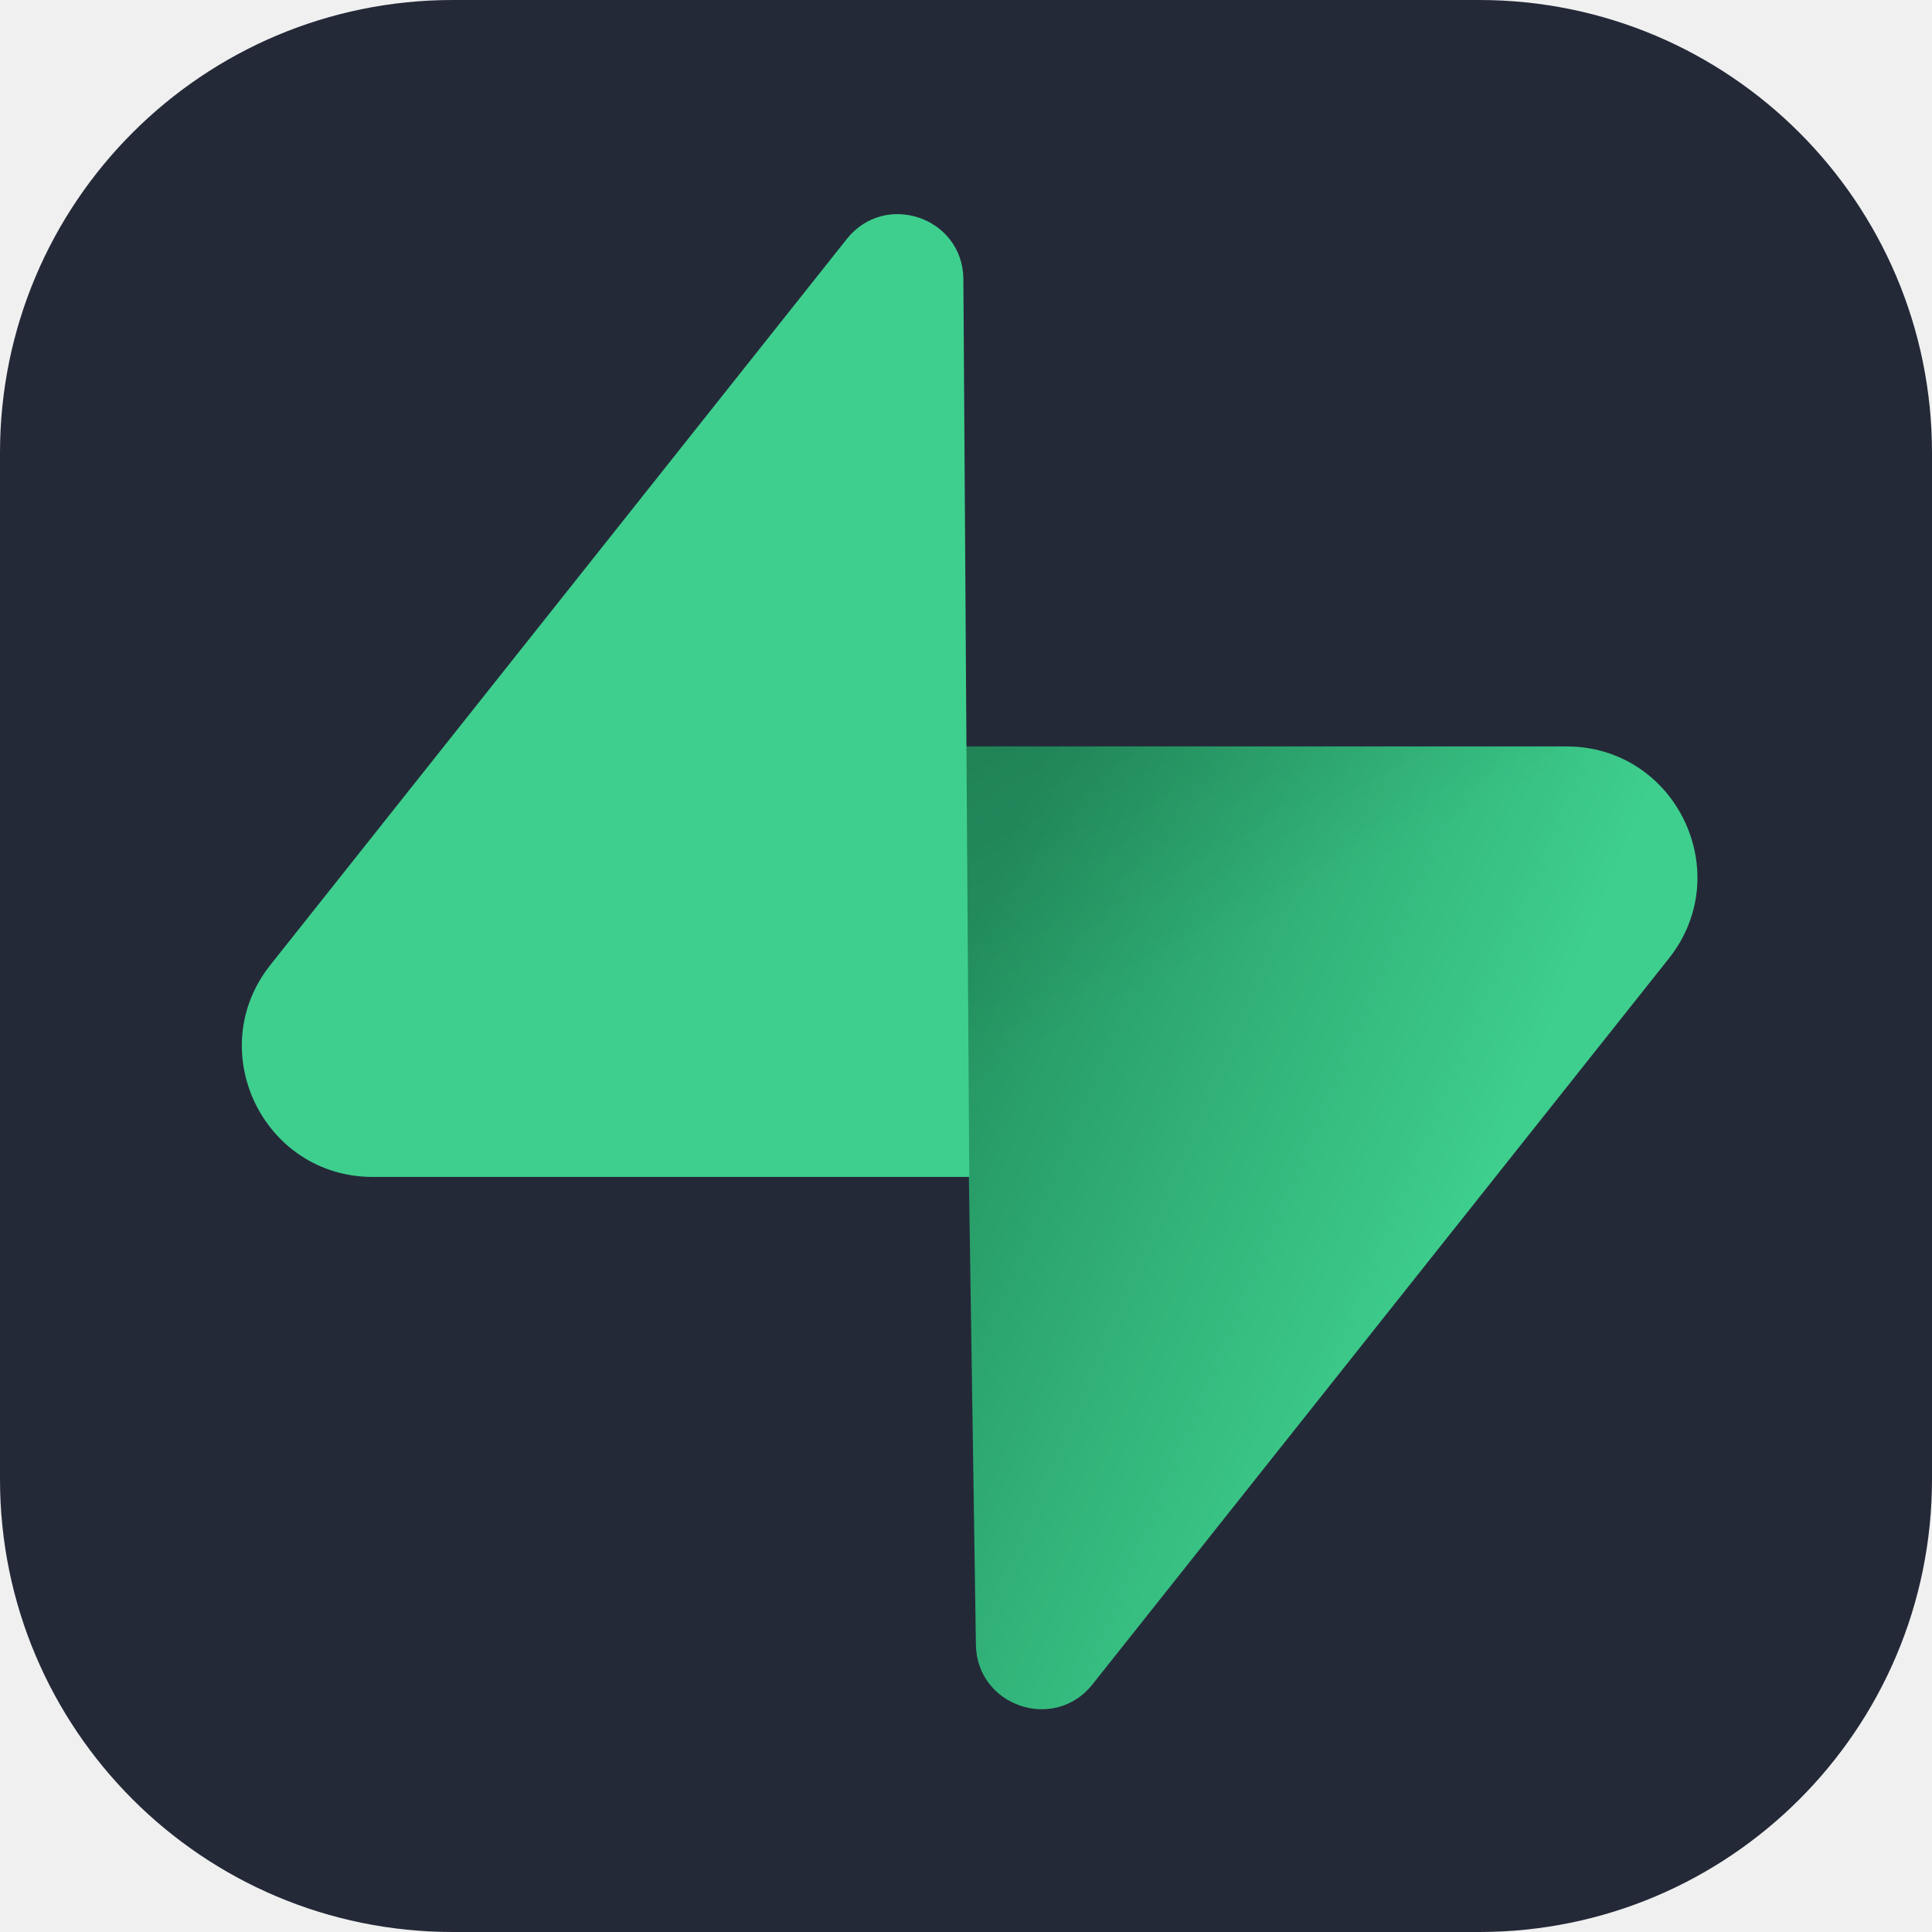
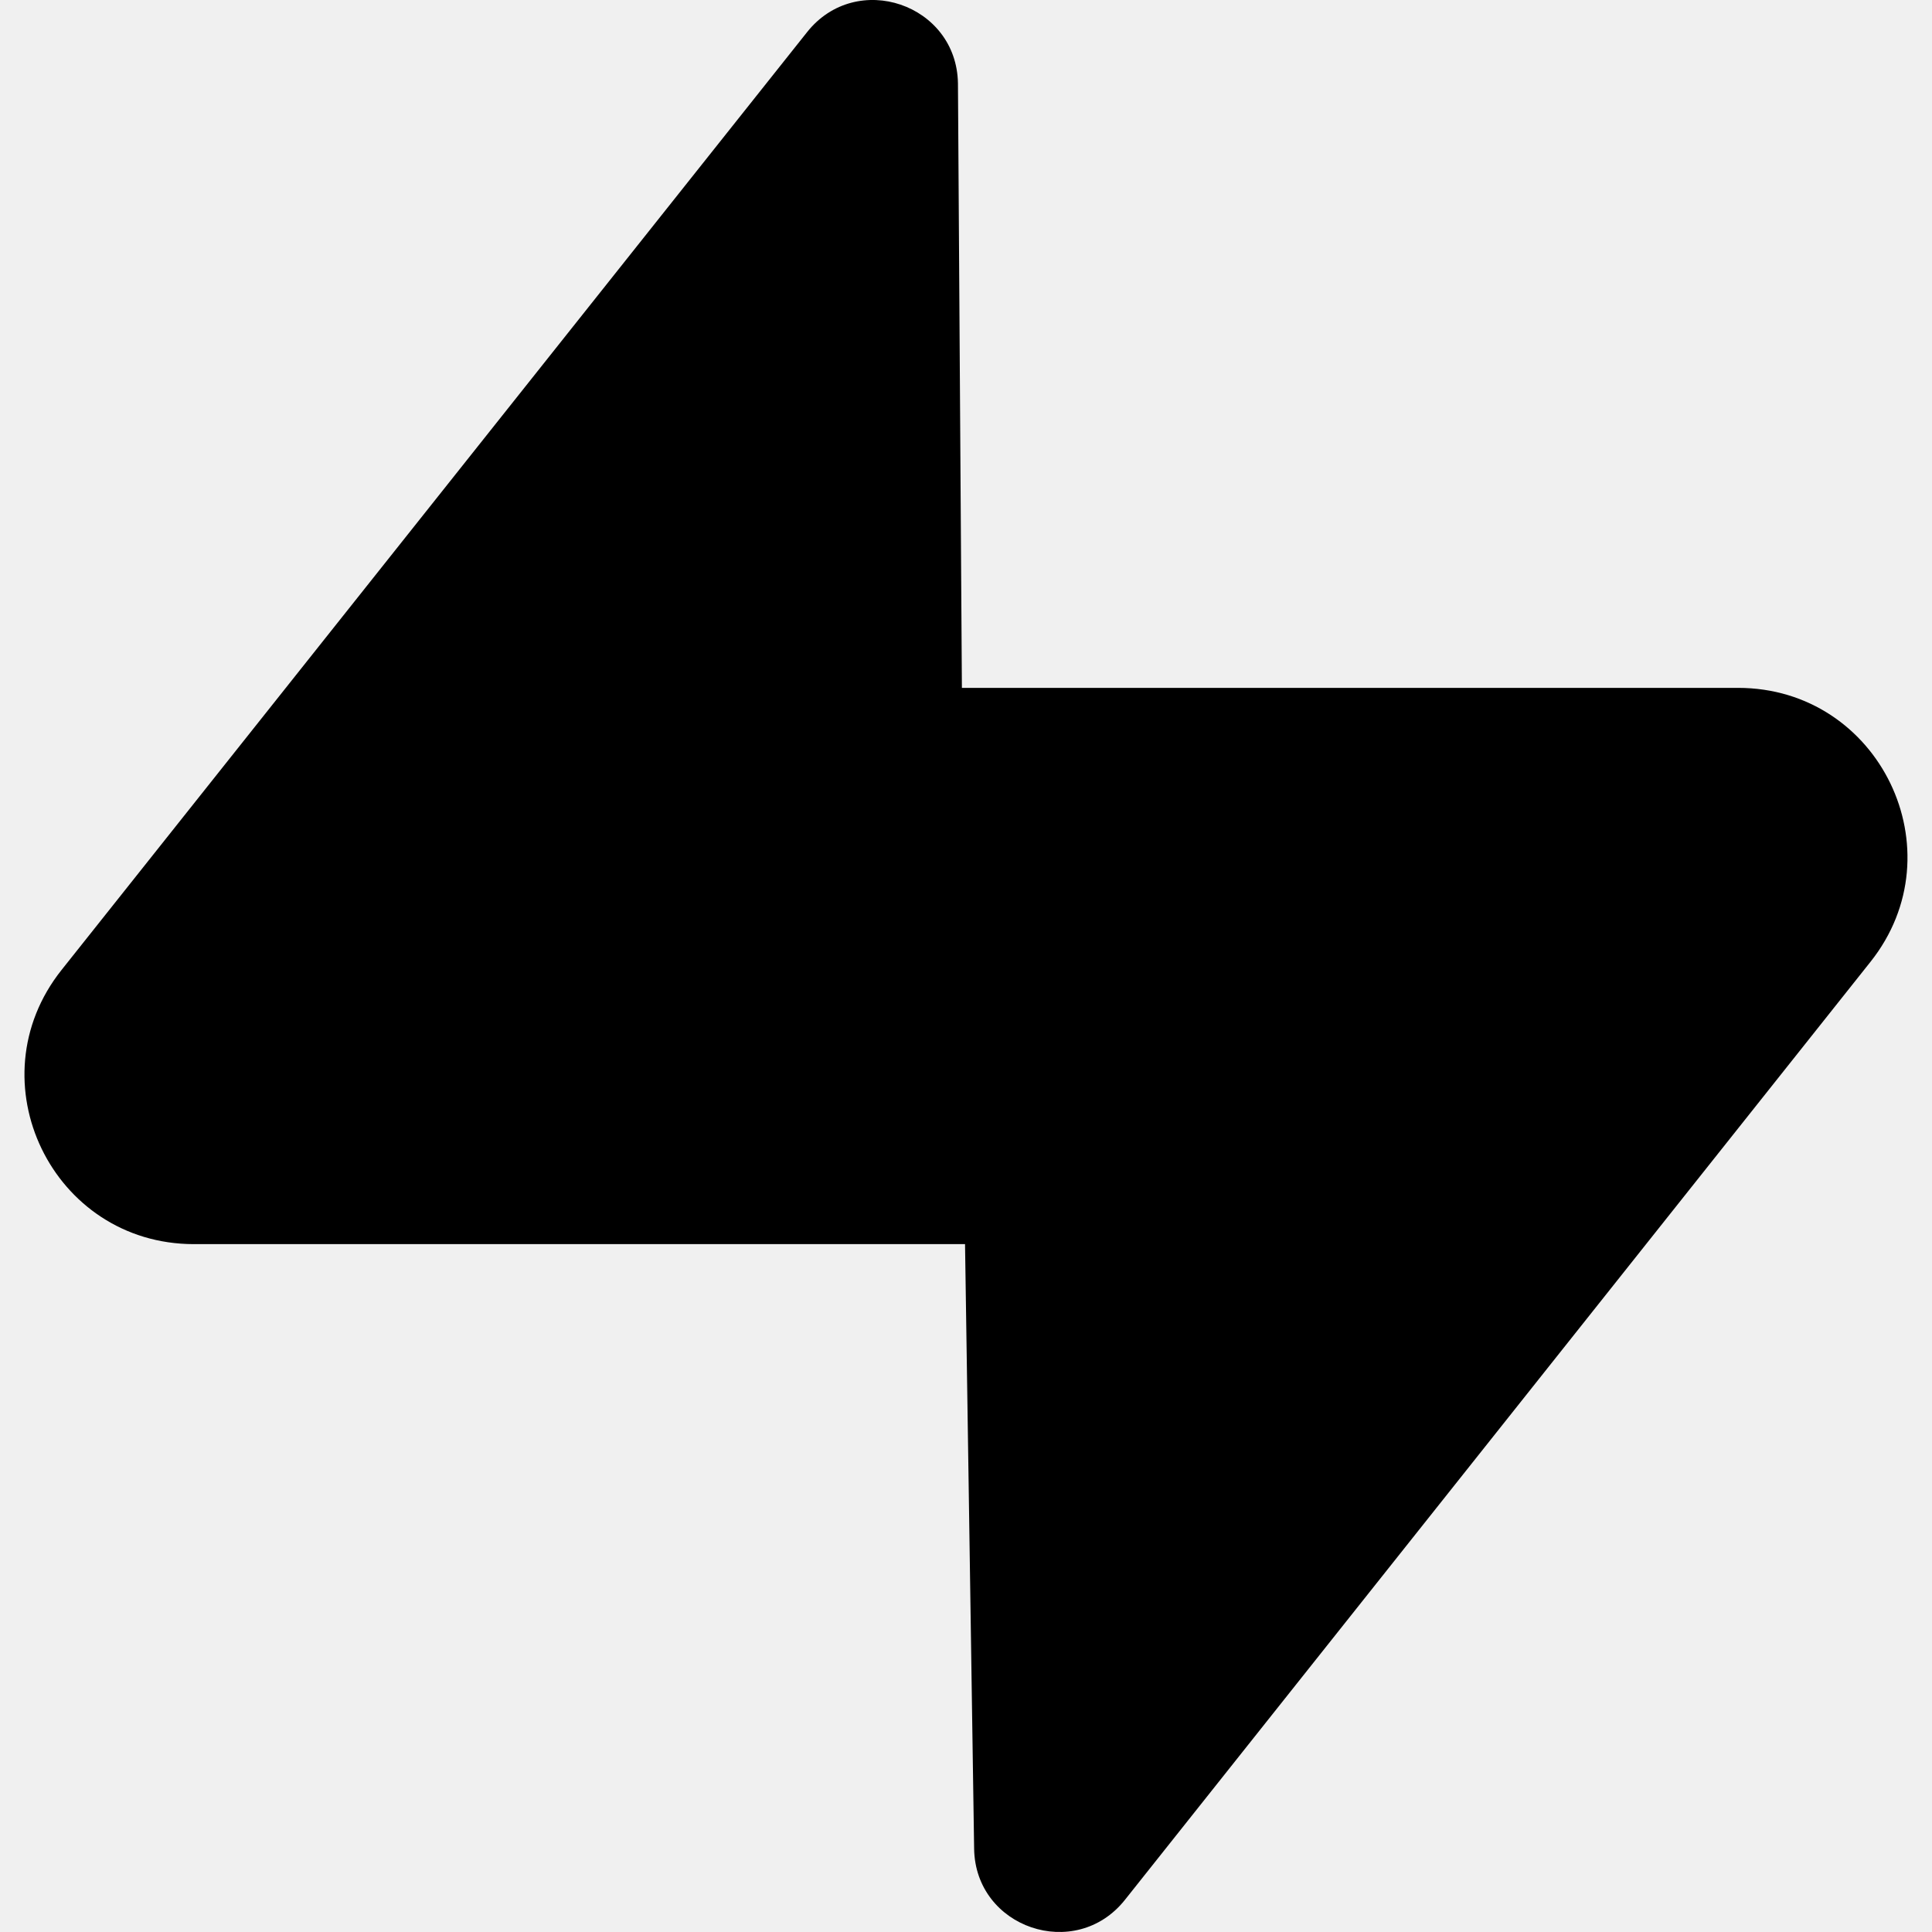
- <svg xmlns="http://www.w3.org/2000/svg" width="32" height="32" viewBox="0 0 256 256">
-   <g fill="none">
-     <rect width="256" height="256" fill="#242938" rx="60" />
-     <g clip-path="url(#skillIconsSupabaseDark2)">
-       <path fill="url(#skillIconsSupabaseDark0)" d="M144.757 223.193c-5.061 6.373-15.323 2.881-15.445-5.257l-1.783-119.029h80.035c14.496 0 22.581 16.744 13.567 28.097z" />
-       <path fill="url(#skillIconsSupabaseDark1)" fill-opacity=".2" d="M144.757 223.193c-5.061 6.373-15.323 2.881-15.445-5.257l-1.783-119.029h80.035c14.496 0 22.581 16.744 13.567 28.097z" />
-       <path fill="#3ECF8E" d="M112.207 31.666c5.061-6.375 15.323-2.882 15.445 5.256l.782 119.029H49.4c-14.497 0-22.582-16.744-13.567-28.097z" />
-     </g>
-     <defs>
-       <linearGradient id="skillIconsSupabaseDark0" x1="127.529" x2="198.661" y1="125.299" y2="155.132" gradientUnits="userSpaceOnUse">
-         <stop stop-color="#249361" />
-         <stop offset="1" stop-color="#3ECF8E" />
-       </linearGradient>
-       <linearGradient id="skillIconsSupabaseDark1" x1="95.993" x2="128.433" y1="82.12" y2="143.187" gradientUnits="userSpaceOnUse">
-         <stop />
-         <stop offset="1" stop-opacity="0" />
-       </linearGradient>
-       <clipPath id="skillIconsSupabaseDark2">
-         <path fill="#fff" d="M32 28h192.92v200H32z" />
-       </clipPath>
-     </defs>
-   </g>
+ <svg xmlns="http://www.w3.org/2000/svg" role="img" viewBox="0 0 24 24">
+   <path d="M11.9 1.036c-.015-.986-1.26-1.41-1.874-.637L.764 12.05C-.33 13.427.65 15.455 2.409 15.455h9.579l.113 7.51c.014.985 1.259 1.408 1.873.636l9.262-11.653c1.093-1.375.113-3.403-1.645-3.403h-9.642z" />
</svg>
